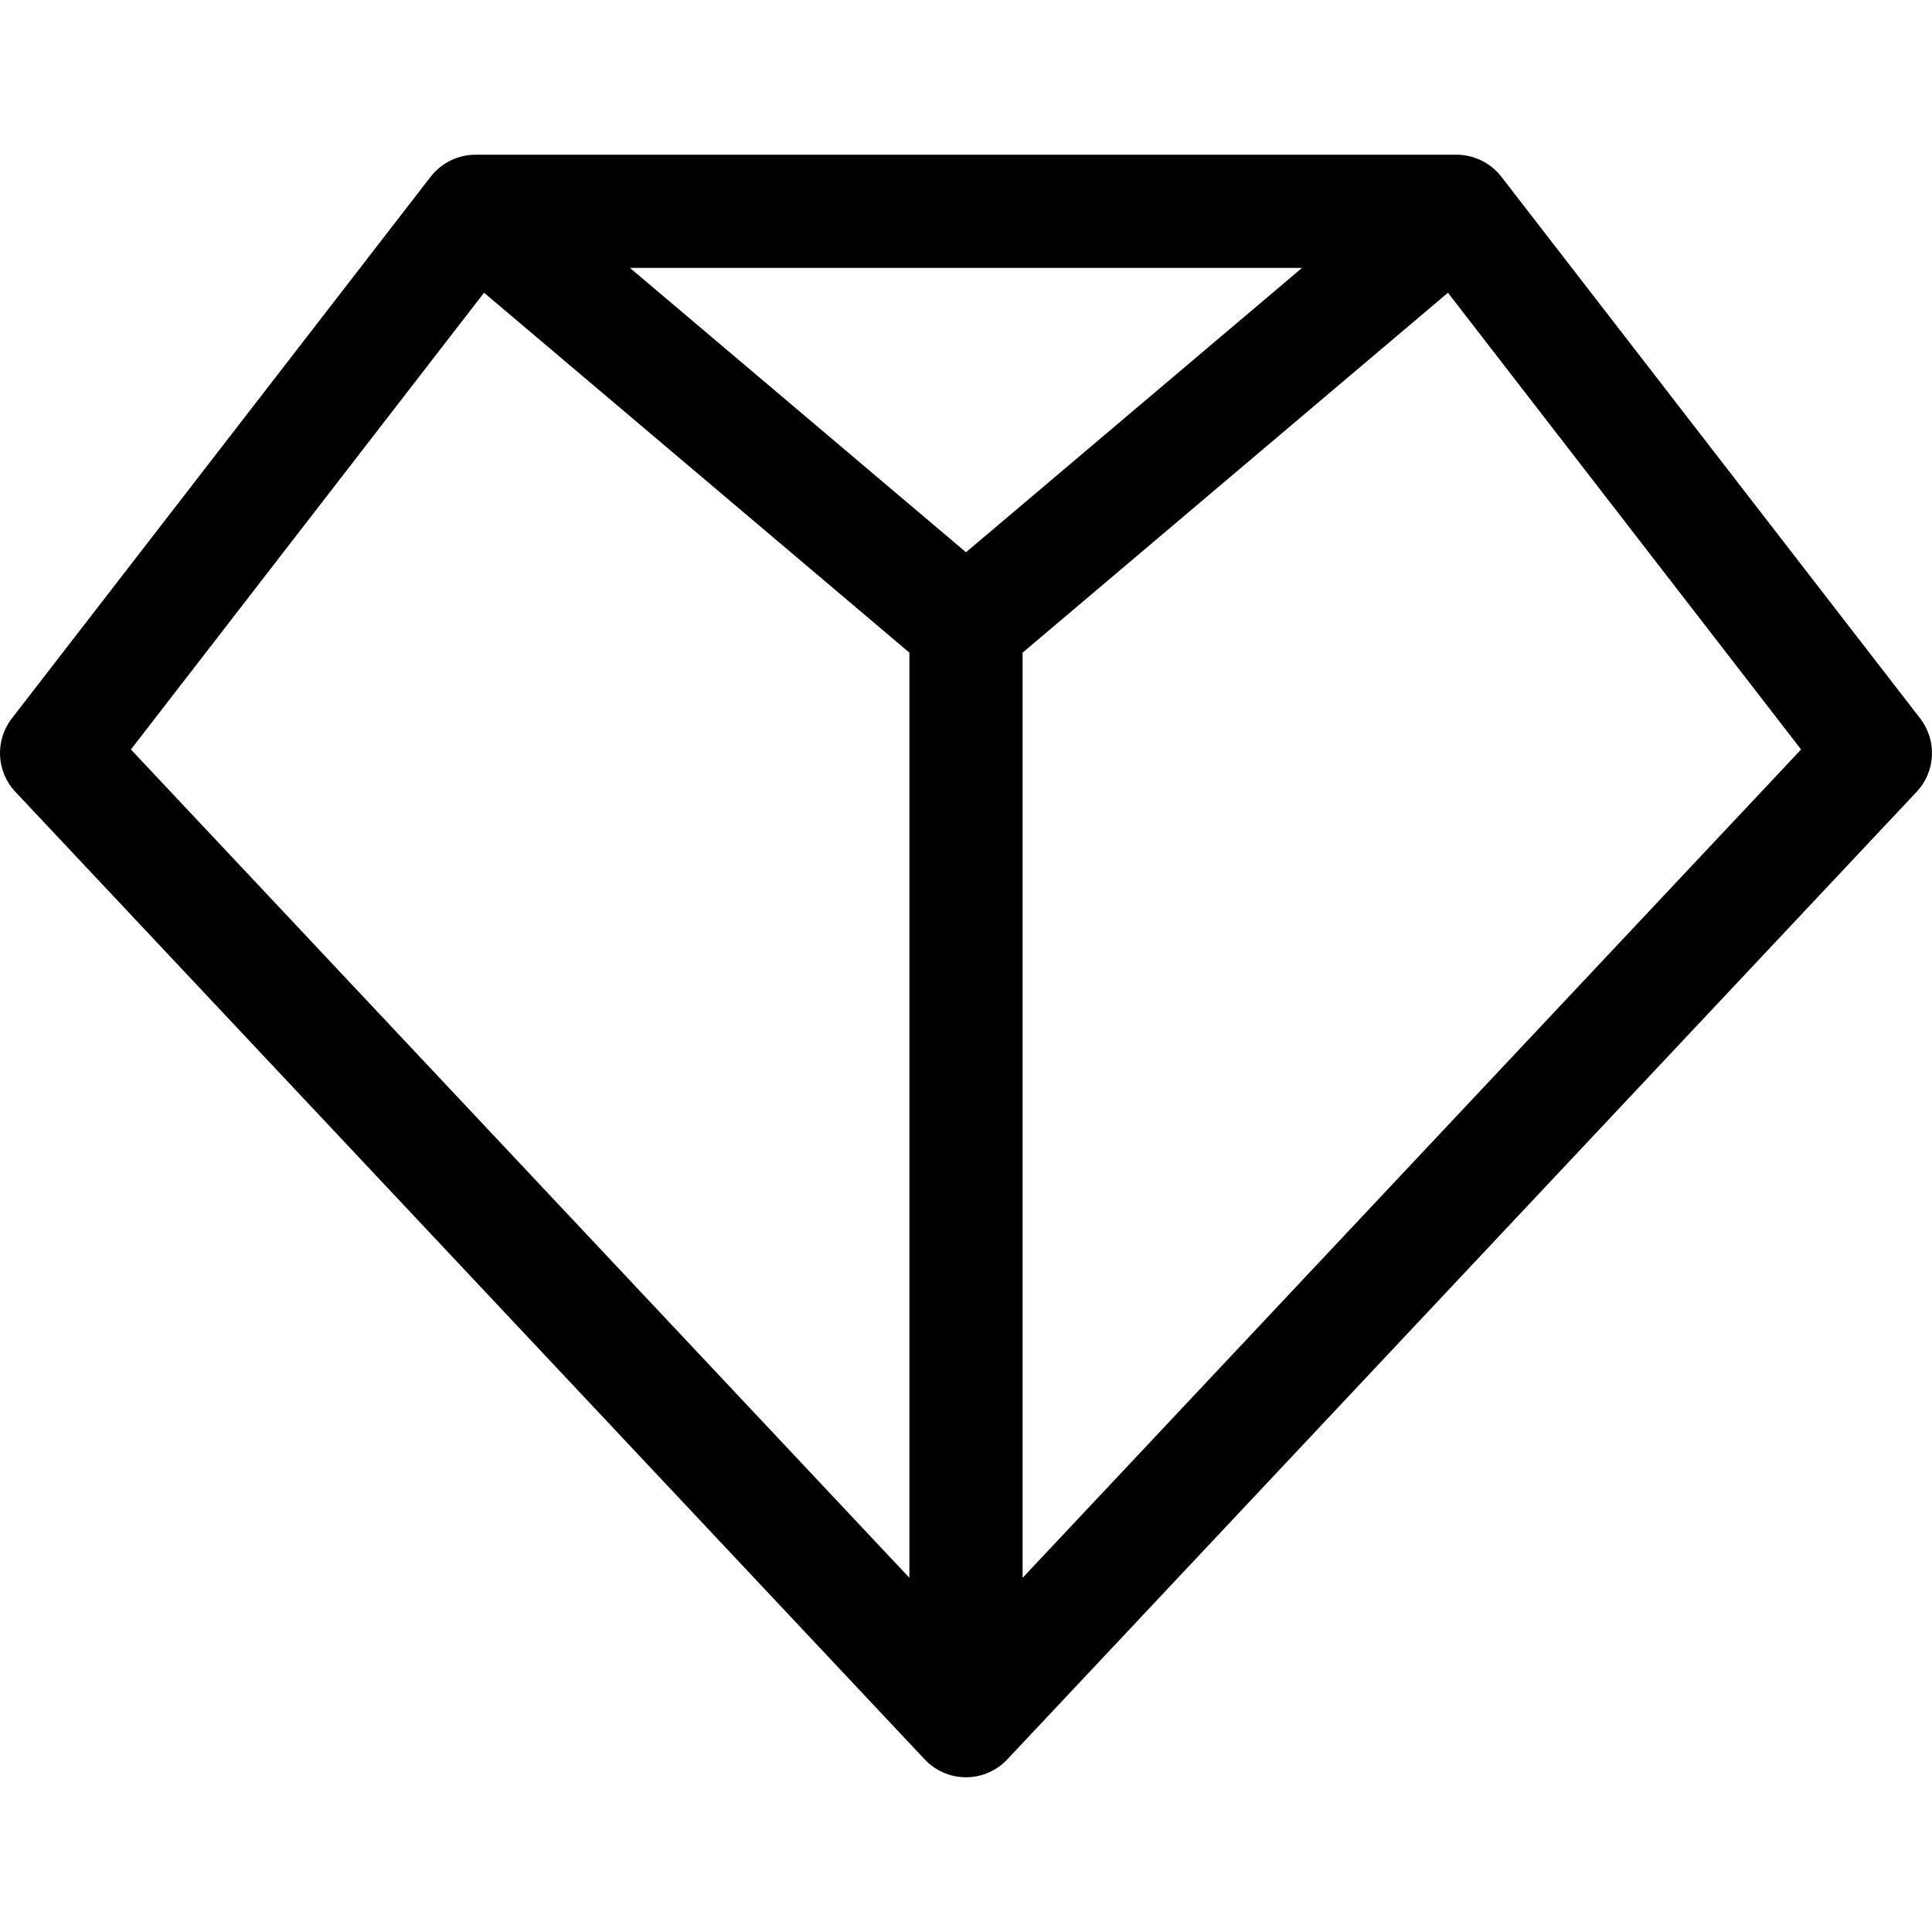
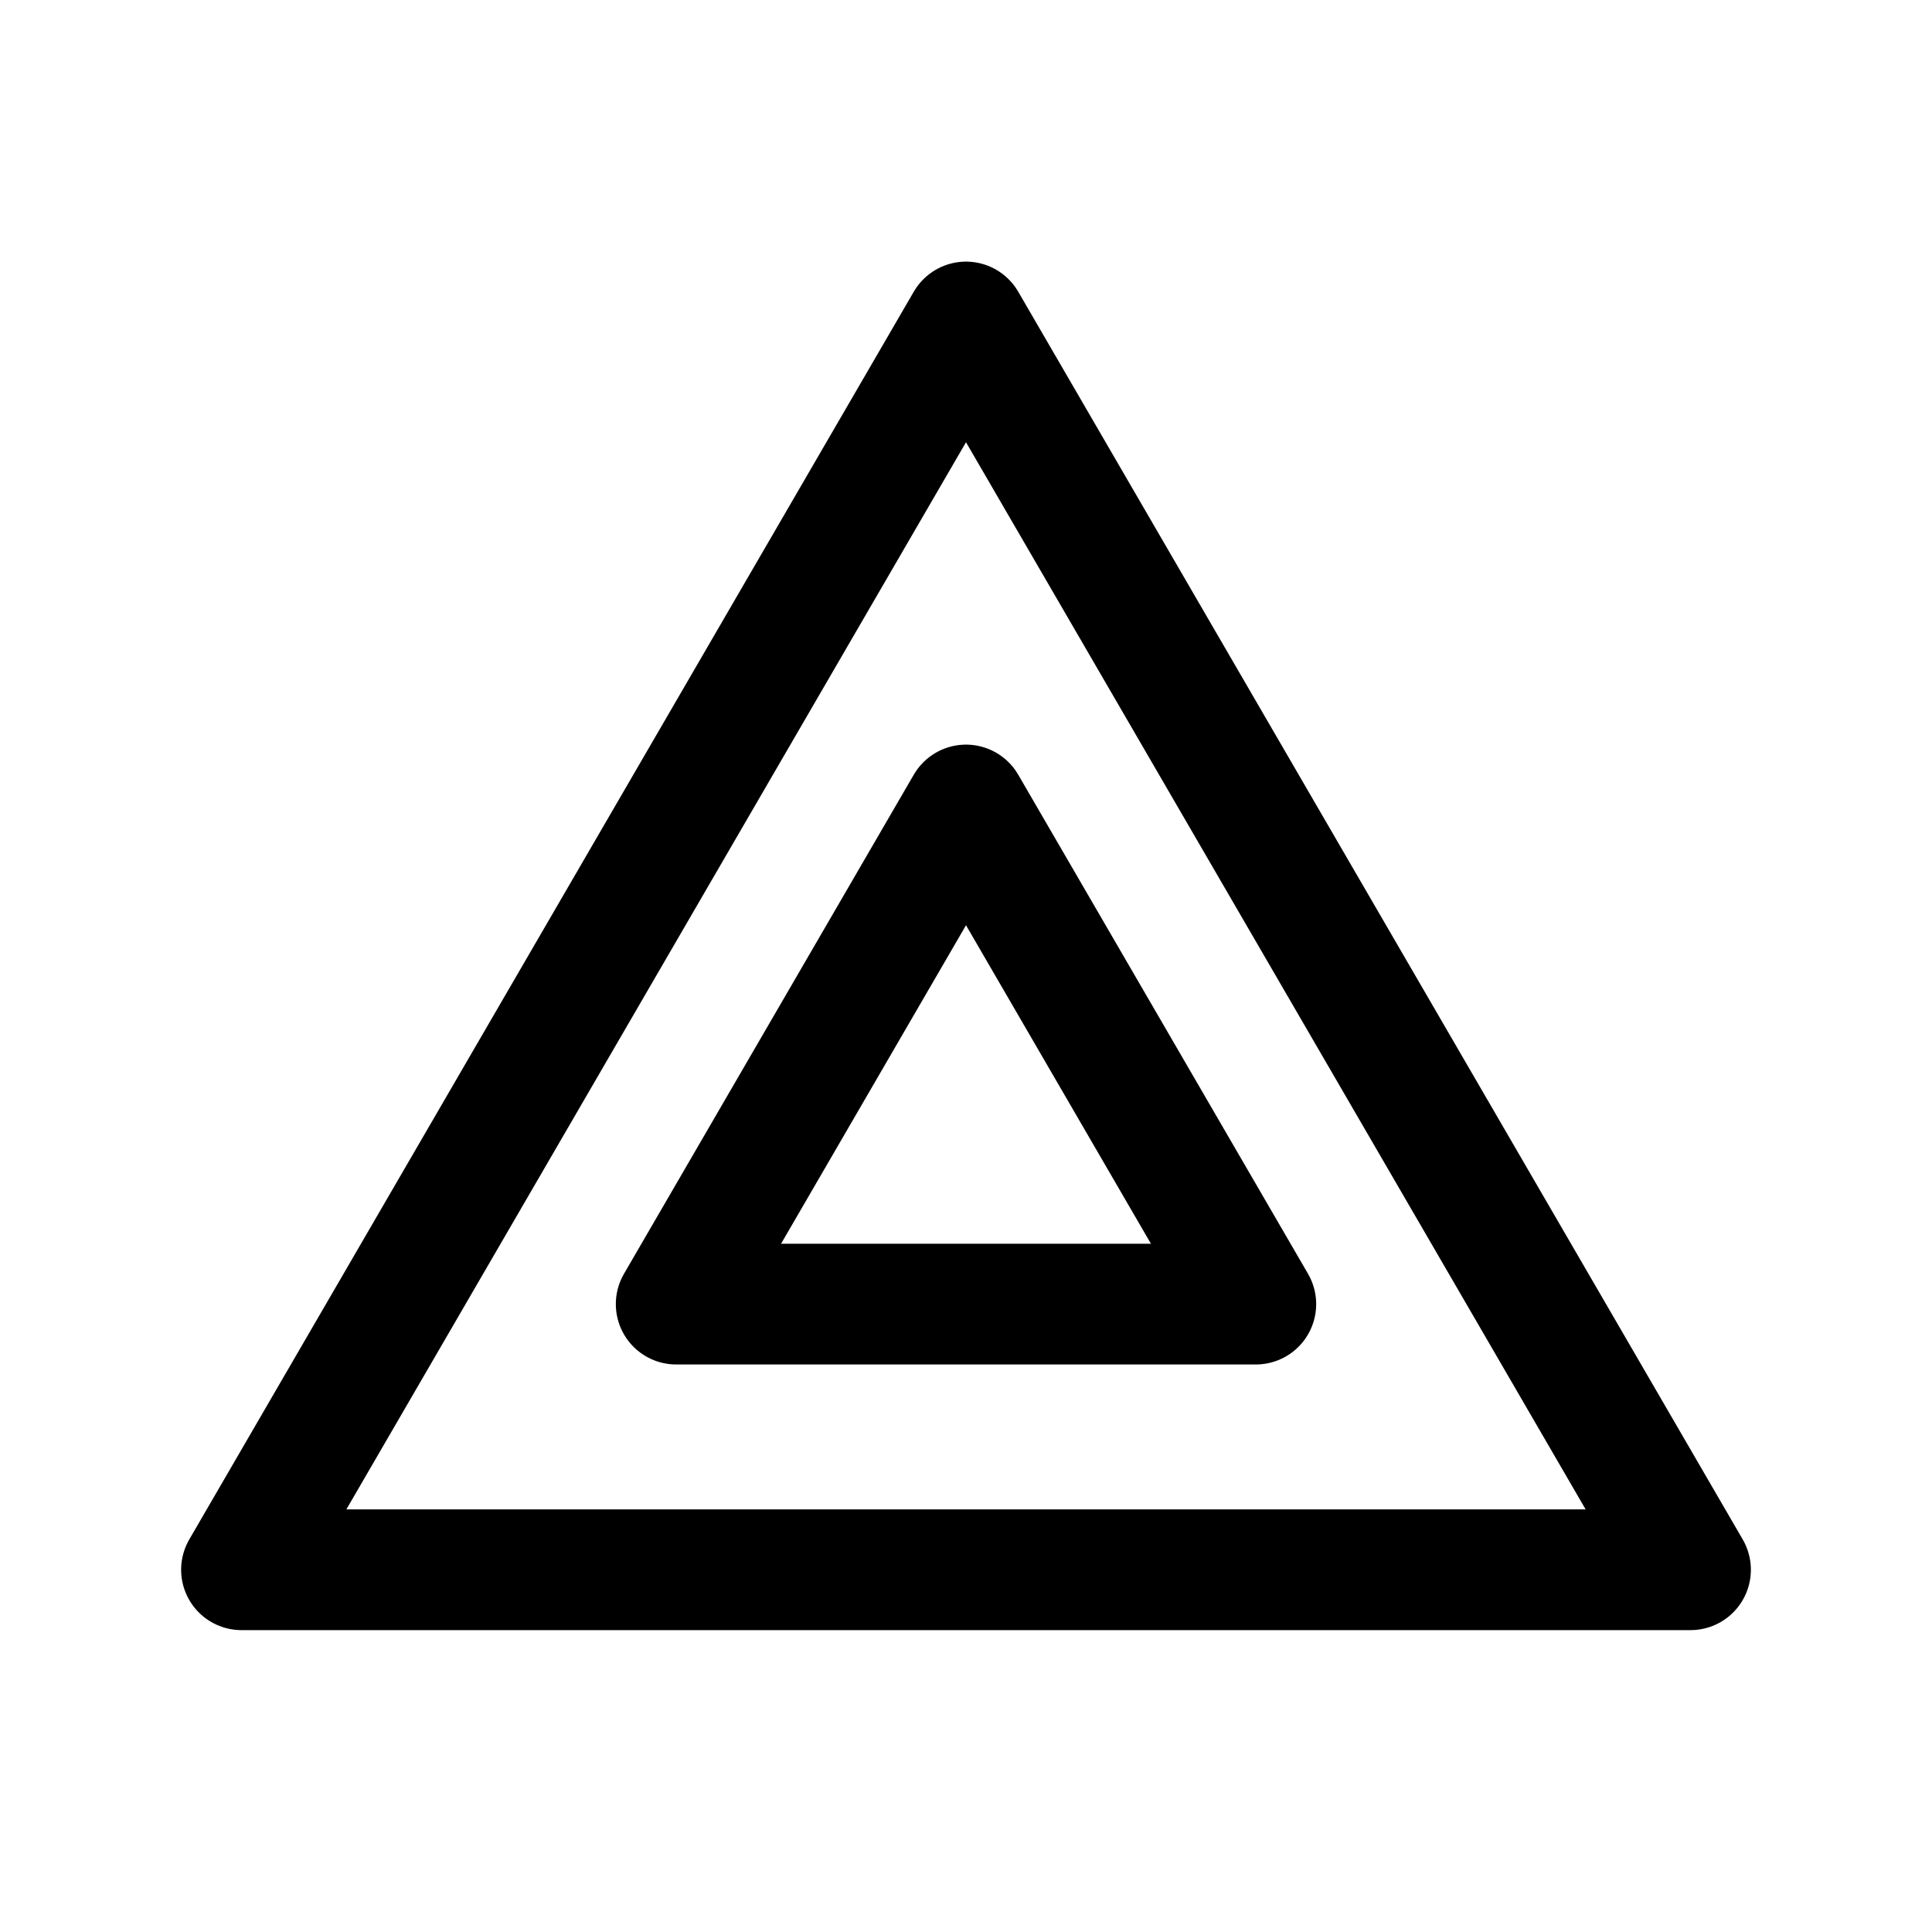
- <svg xmlns="http://www.w3.org/2000/svg" enable-background="new 0 0 512 512" viewBox="0 0 512 512">
-   <path d="m508.867 190.394-111-143.568c-2.871-3.713-7.347-5.826-11.867-5.826h-260c-4.498 0-8.98 2.092-11.867 5.825l-111 143.568c-4.509 5.832-4.112 14.076.937 19.447l241 256.432c2.655 2.824 6.568 4.728 10.93 4.728 4.3 0 8.221-1.845 10.93-4.728l241-256.432c5.049-5.371 5.446-13.614.937-19.446zm-267.867 227.743-206.306-219.517 93.584-121.043 112.722 95.38zm15-271.786-89.051-75.351h178.102zm15 271.786v-245.18l112.722-95.38 93.585 121.043z" />
+ <svg xmlns="http://www.w3.org/2000/svg" viewBox="0 0 24 24" width="24" height="24" fill="none" stroke="#000" stroke-width="1.5" stroke-linecap="round" stroke-linejoin="round">
+   <path d="M12 4l9 15.5H3z" />
+   <path d="M12 10l3.6 6.2H8.4z" />
</svg>
